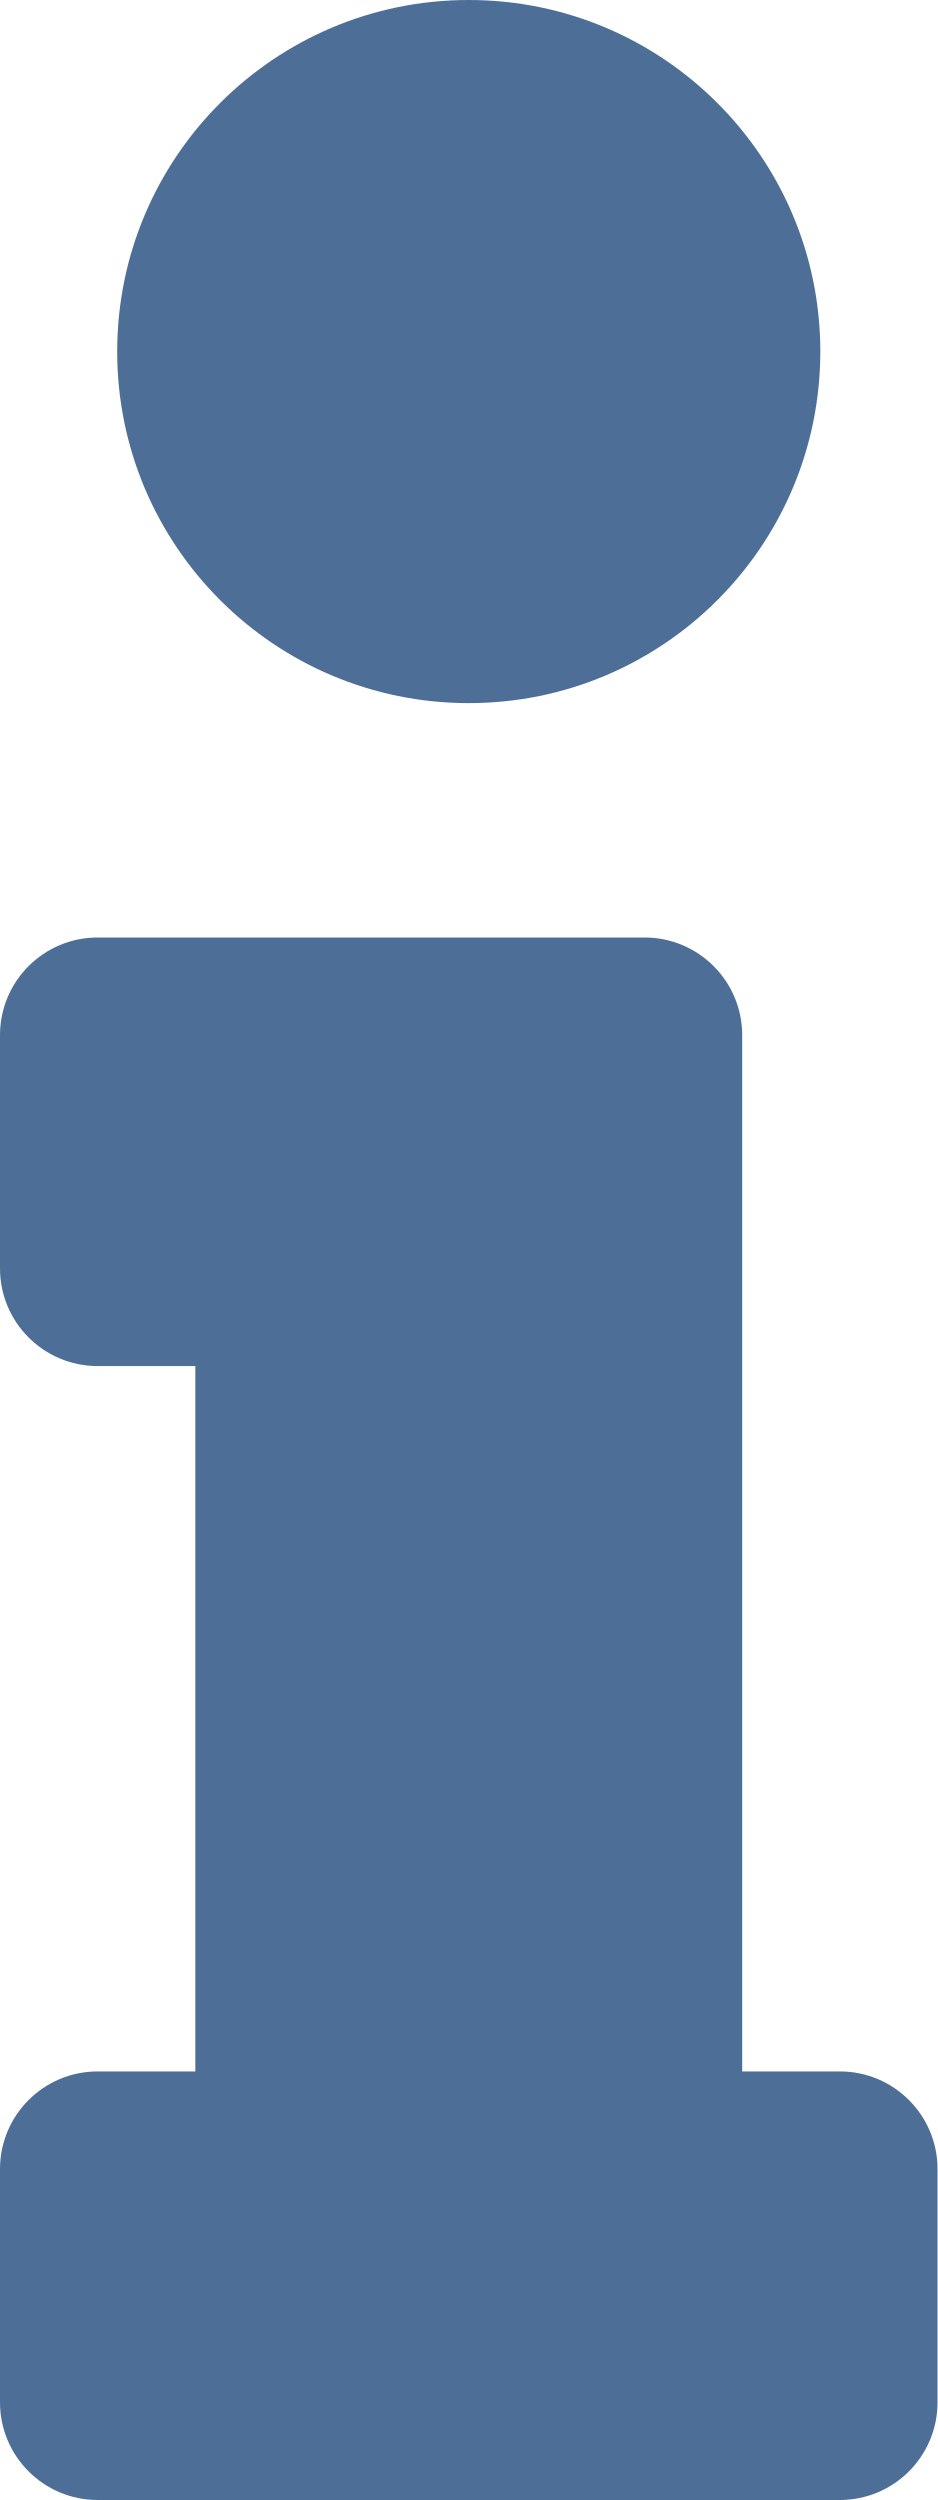
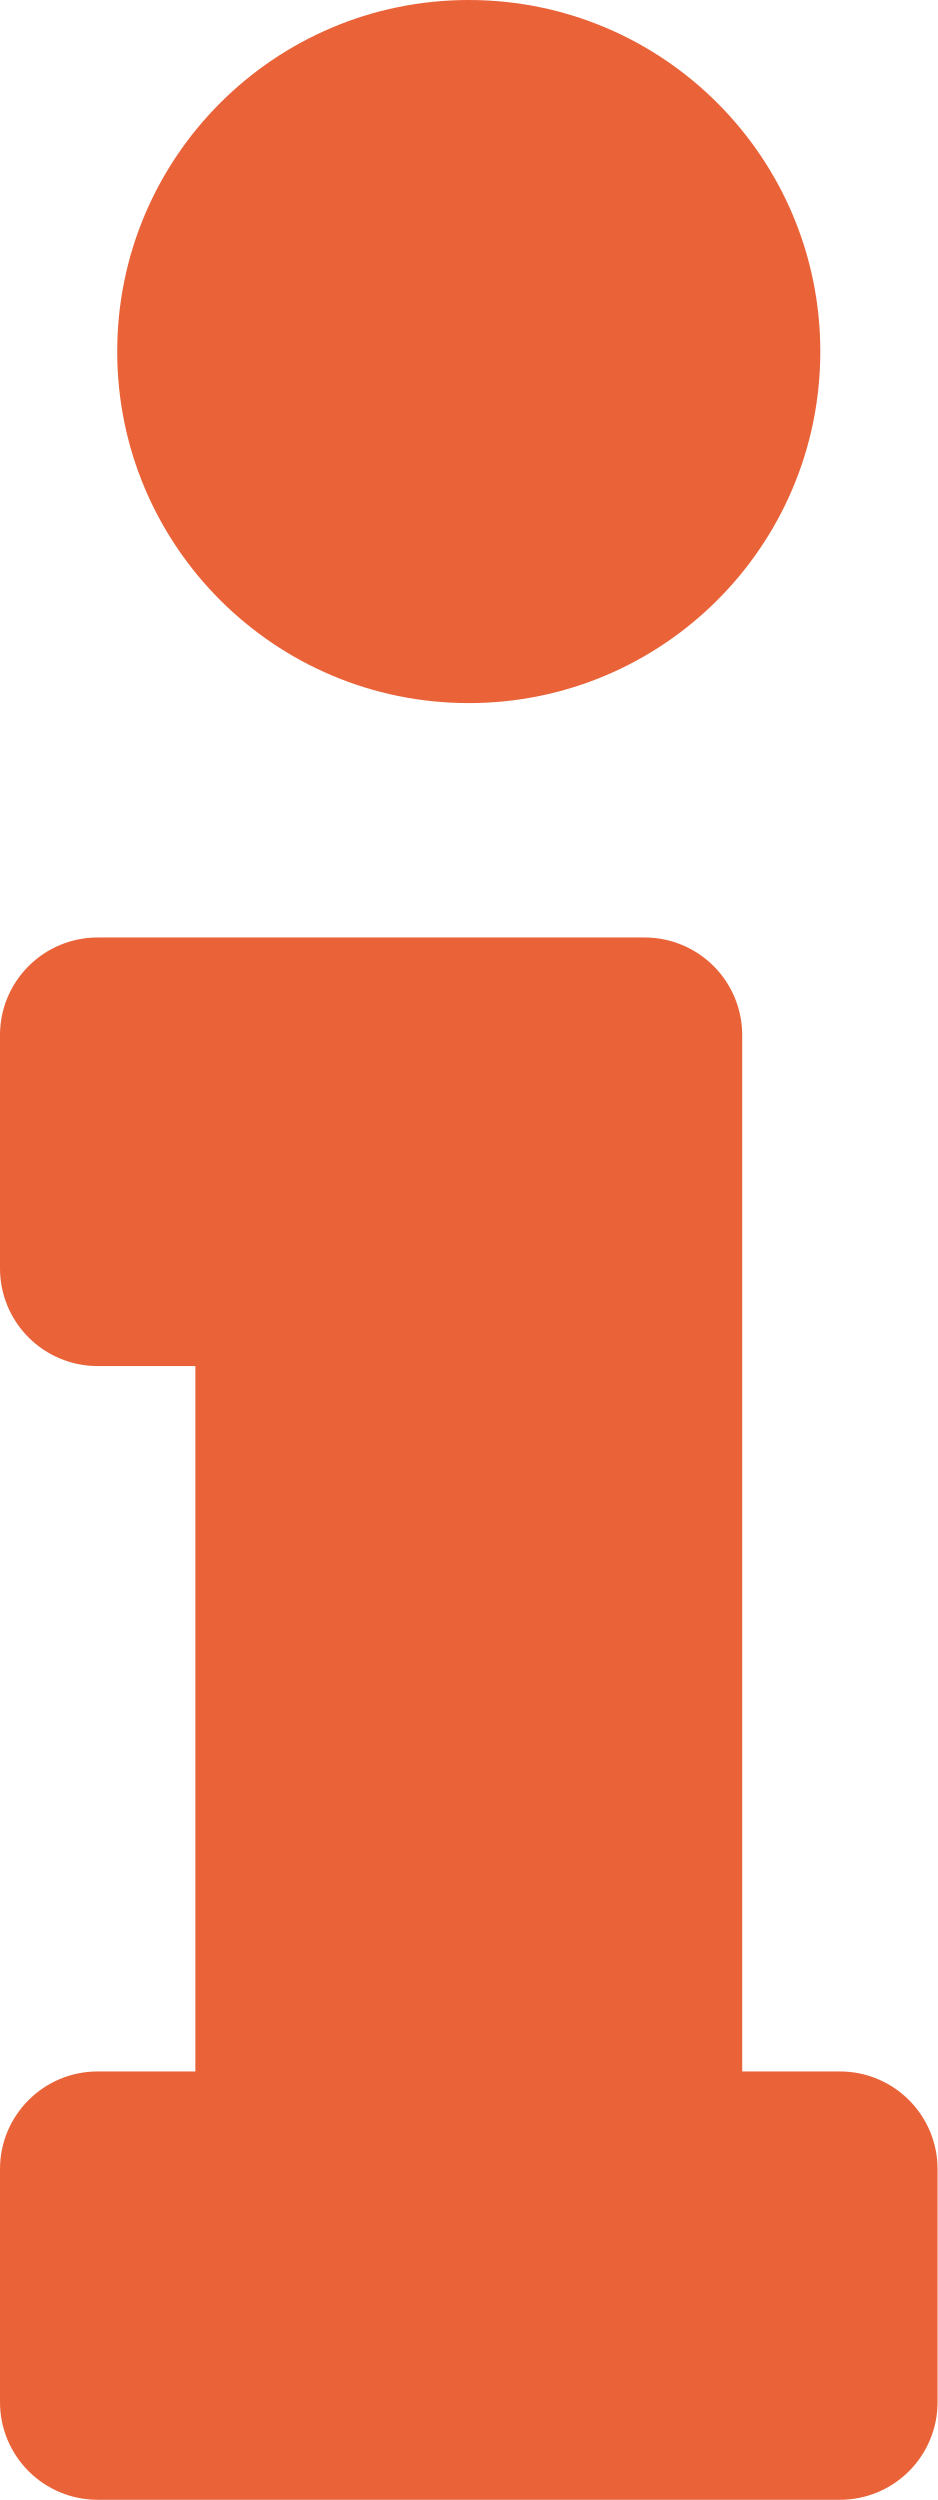
- <svg xmlns="http://www.w3.org/2000/svg" width="69.307" height="184.819" viewBox="0 0 69.307 184.819">
-   <path id="ico-info" d="M7.22,153.136h7.22V100.99H7.22A7.219,7.219,0,0,1,0,93.771V76.527a7.219,7.219,0,0,1,7.22-7.22H47.649a7.219,7.219,0,0,1,7.22,7.22v76.609h7.22a7.219,7.219,0,0,1,7.22,7.219V177.6a7.219,7.219,0,0,1-7.22,7.219H7.22A7.219,7.219,0,0,1,0,177.6V160.356A7.219,7.219,0,0,1,7.22,153.136ZM34.654,0a25.99,25.99,0,1,0,25.99,25.99A25.99,25.99,0,0,0,34.654,0Z" fill="#4d6f97" />
+ <svg xmlns="http://www.w3.org/2000/svg" width="18.812" height="50.164" viewBox="0 0 18.812 50.164">
+   <path id="ico-info" d="M1.96,41.565h1.96V27.411H1.96A1.959,1.959,0,0,1,0,25.451v-4.68a1.959,1.959,0,0,1,1.96-1.96H12.933a1.959,1.959,0,0,1,1.96,1.96V41.565h1.96a1.959,1.959,0,0,1,1.96,1.96V48.2a1.959,1.959,0,0,1-1.96,1.96H1.96A1.959,1.959,0,0,1,0,48.2v-4.68A1.959,1.959,0,0,1,1.96,41.565ZM9.406,0A7.054,7.054,0,1,0,16.46,7.054,7.054,7.054,0,0,0,9.406,0Z" fill="#ea6238" />
</svg>
